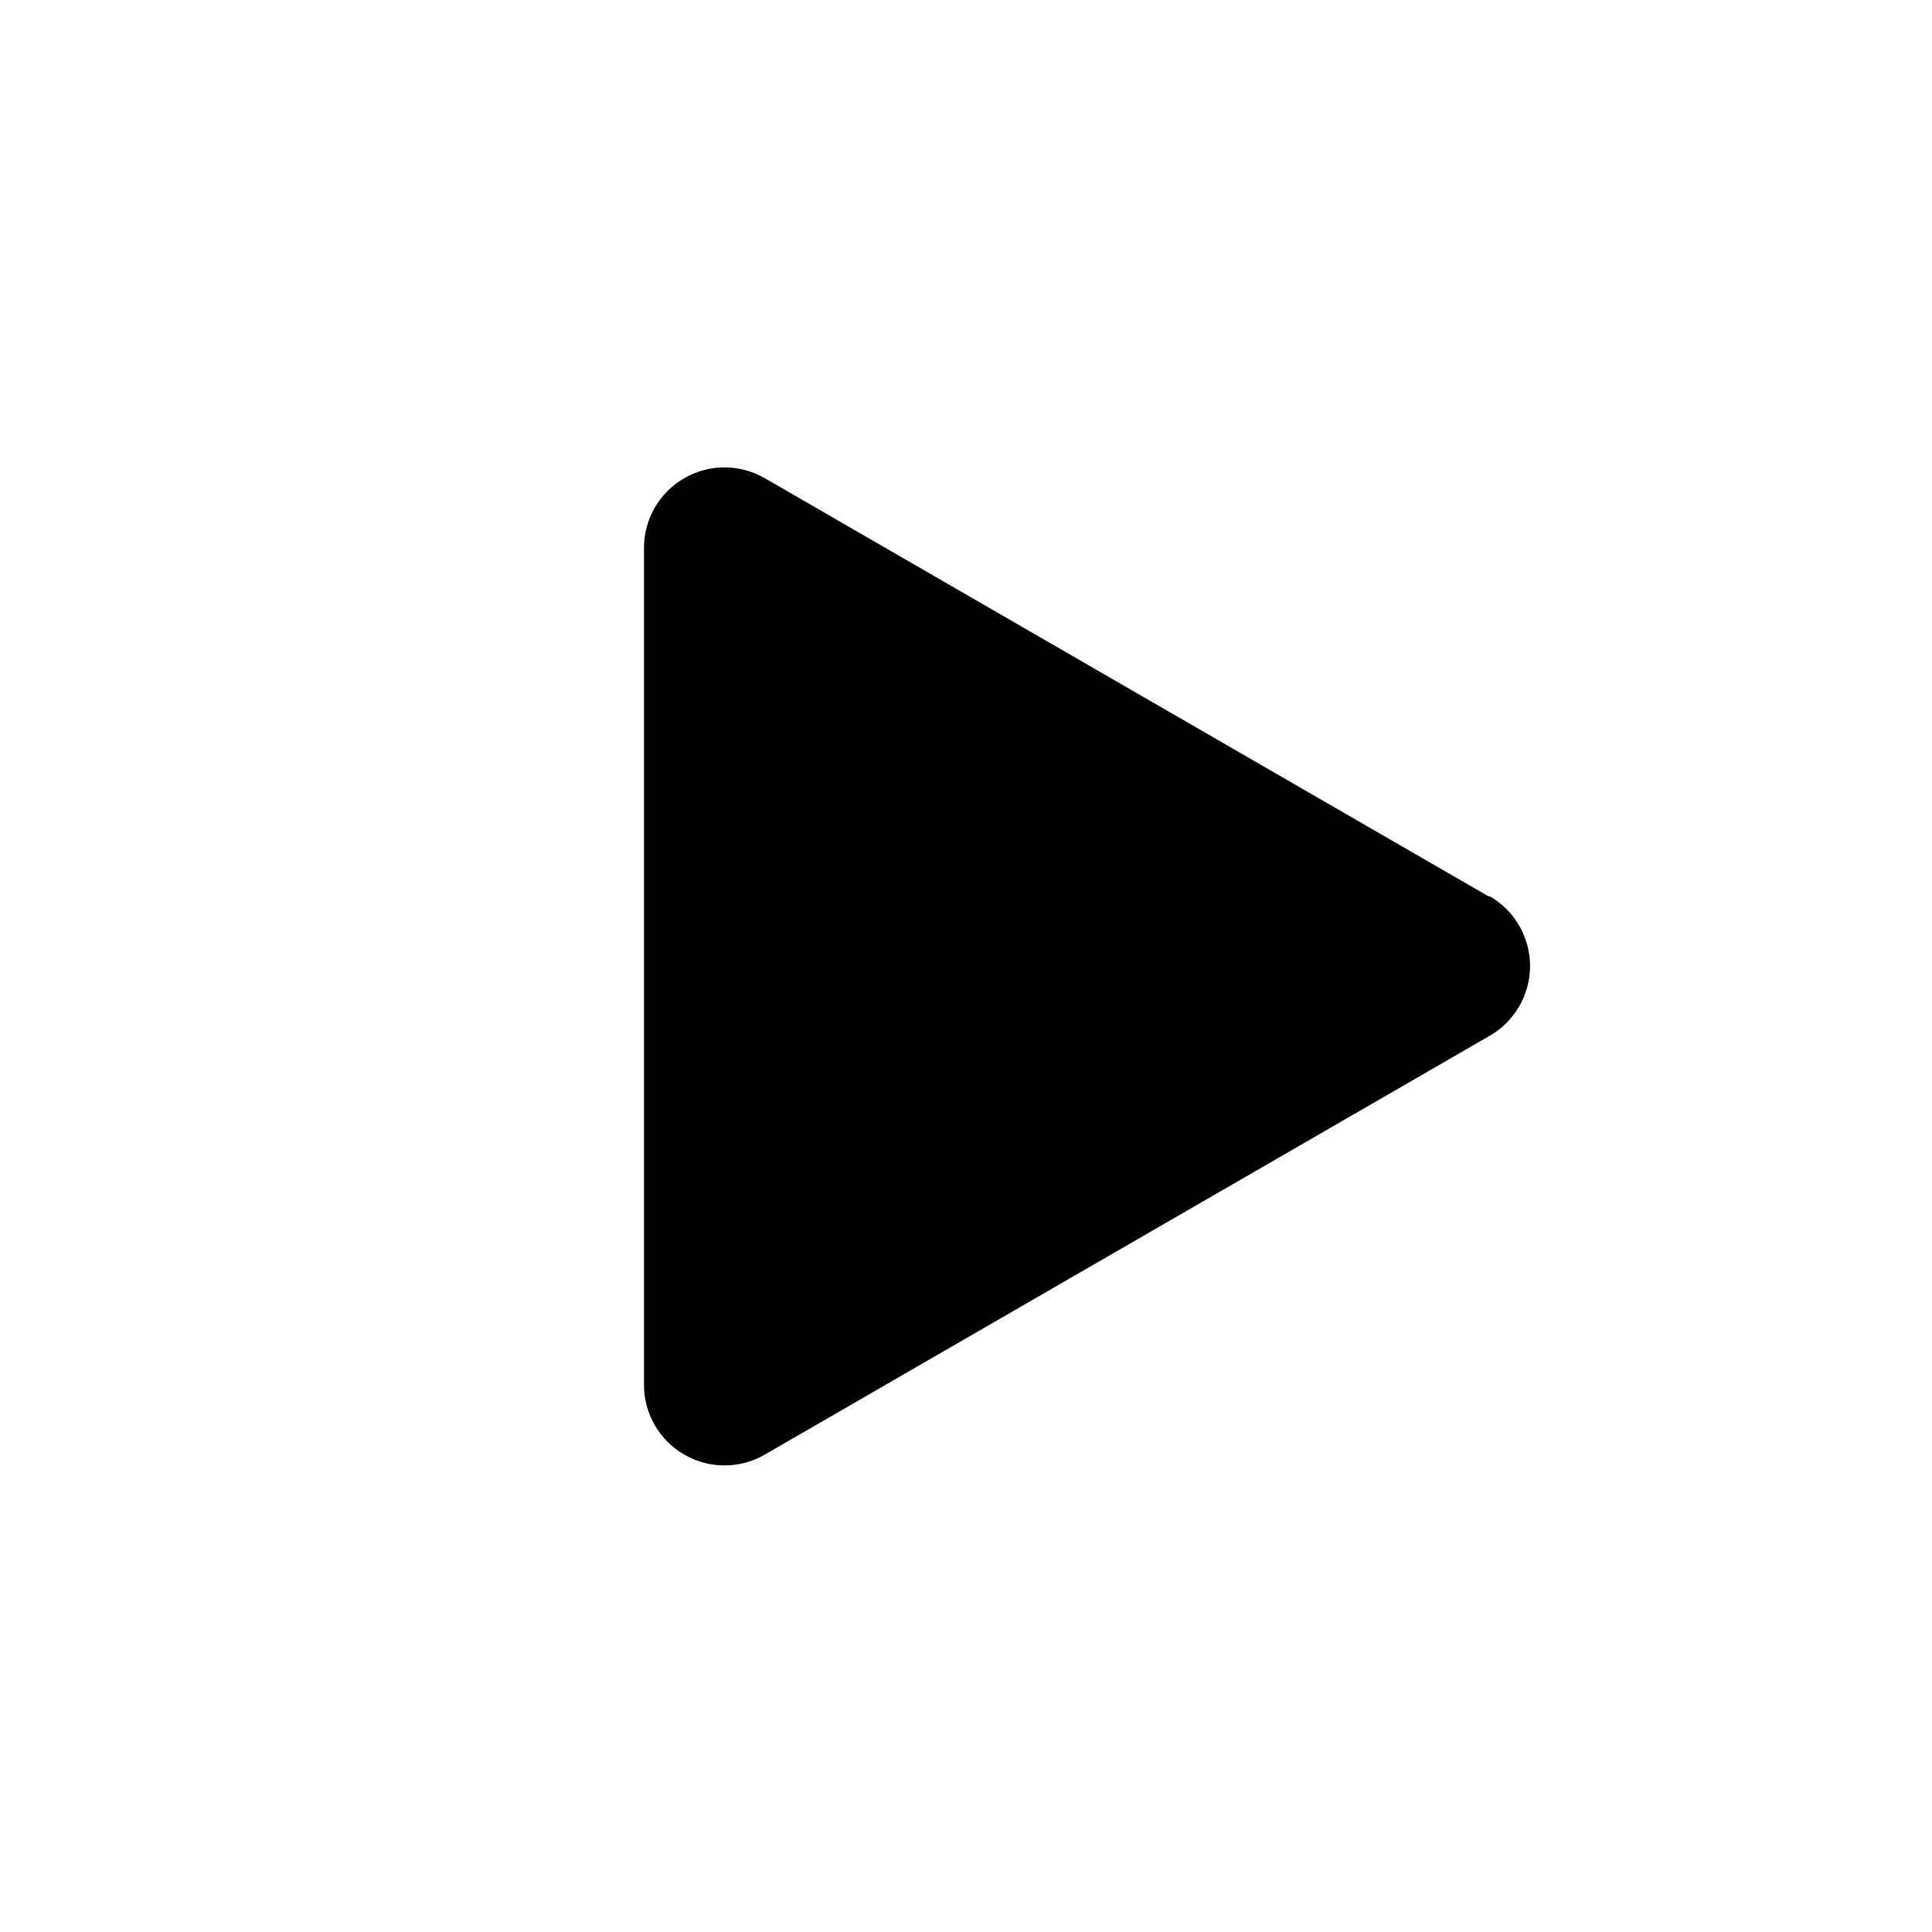
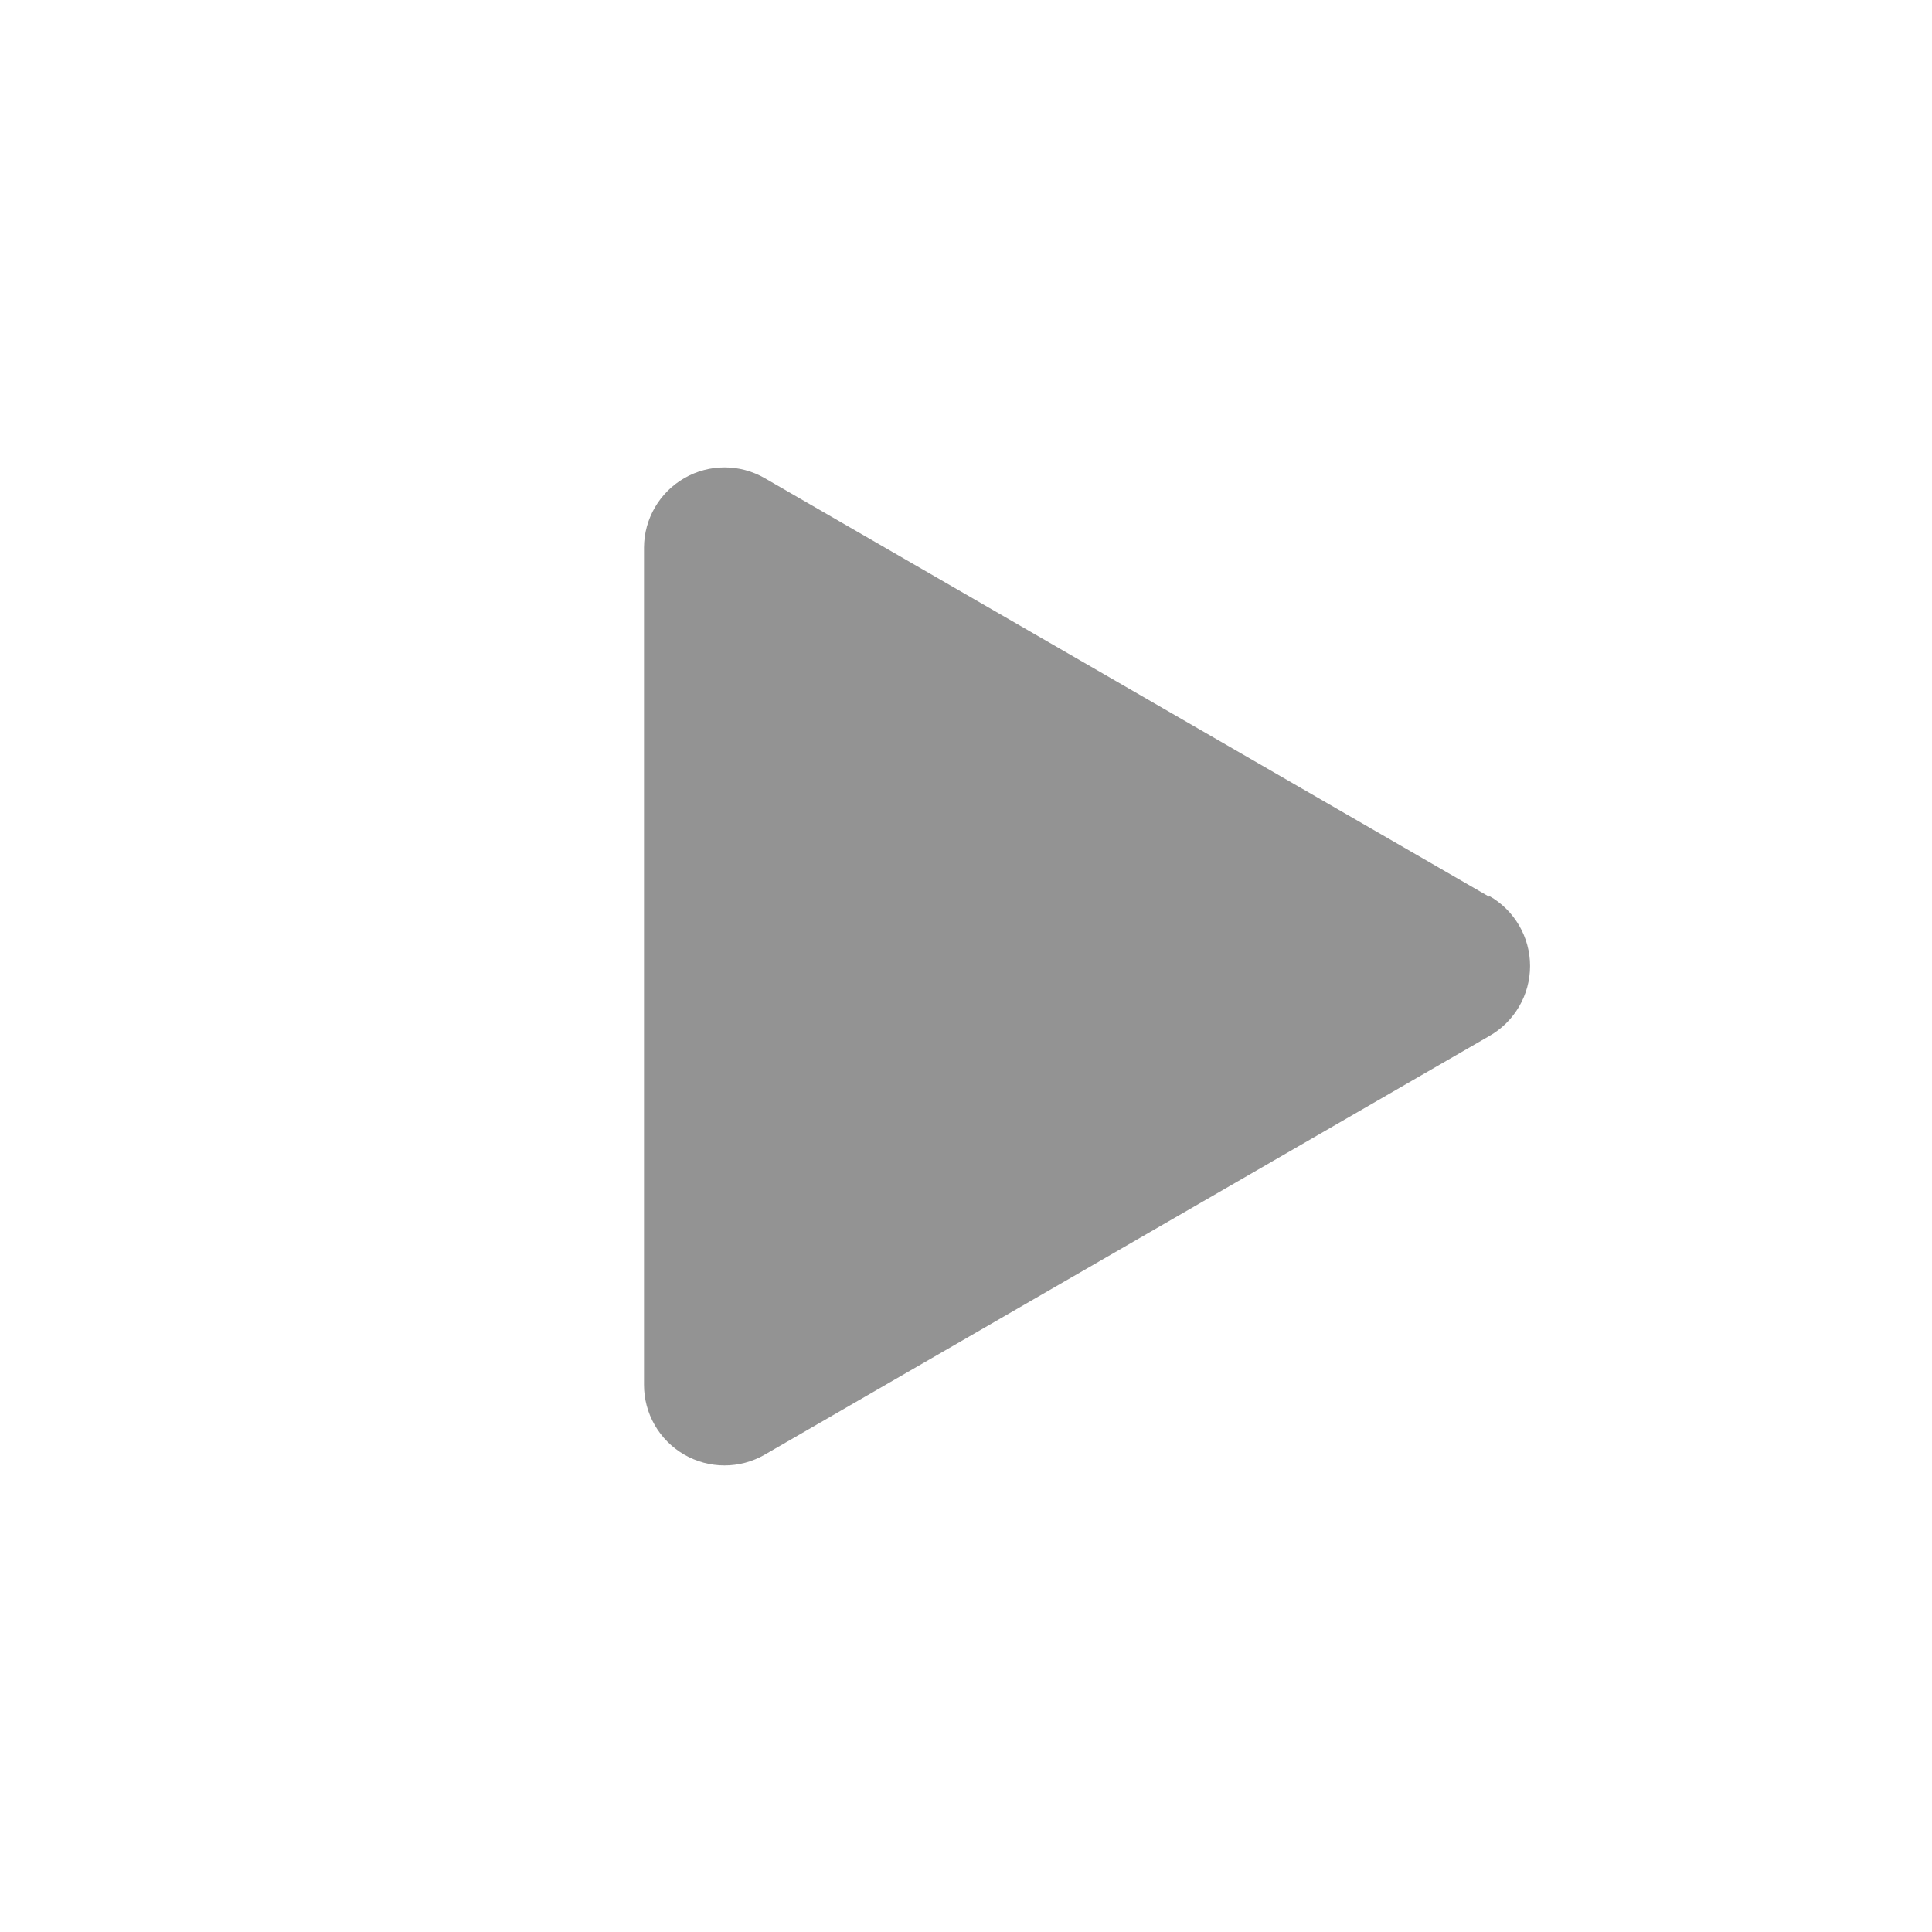
- <svg xmlns="http://www.w3.org/2000/svg" width="24" height="24" fill="currentColor" viewBox="0 0 24 24">
+ <svg xmlns="http://www.w3.org/2000/svg" width="24" height="24" fill="rgb(147, 147, 147)" viewBox="0 0 24 24">
  <path d="M18.5 11.13a1 1 0 0 1 0 1.74l-9 5.2A1 1 0 0 1 8 17.2V6.8a1 1 0 0 1 1.5-.86l9 5.2Z" />
</svg>
